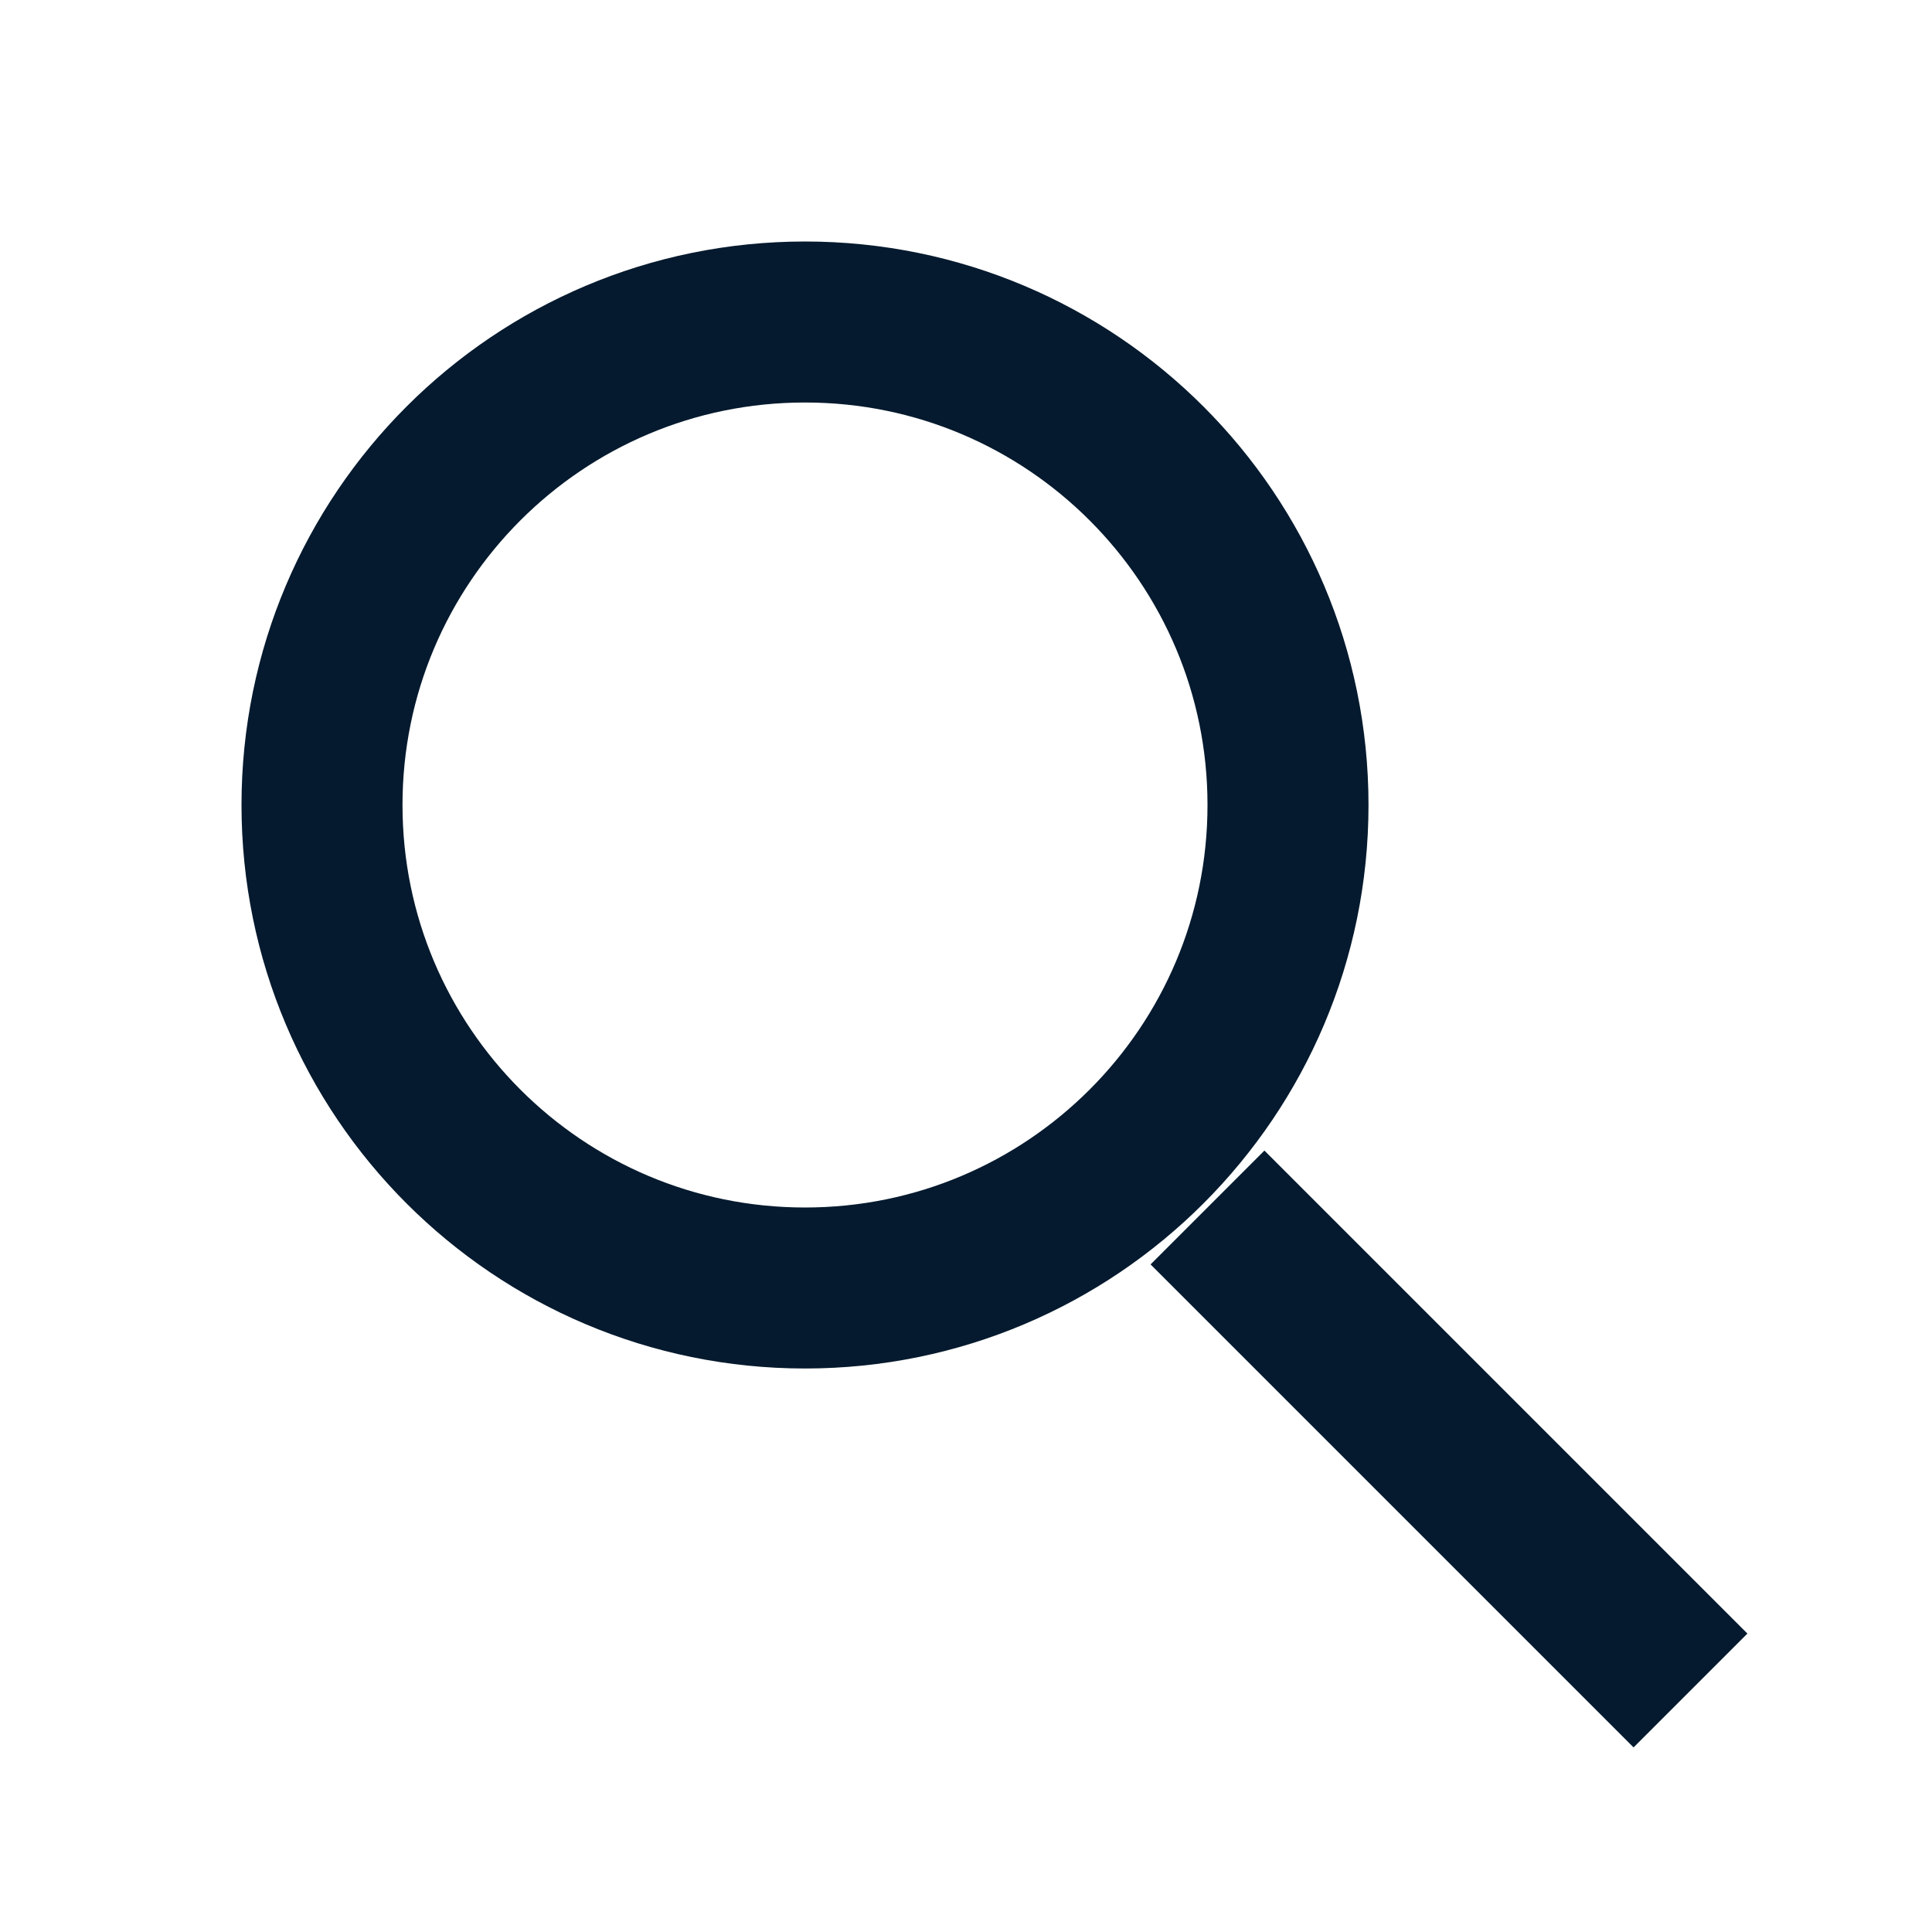
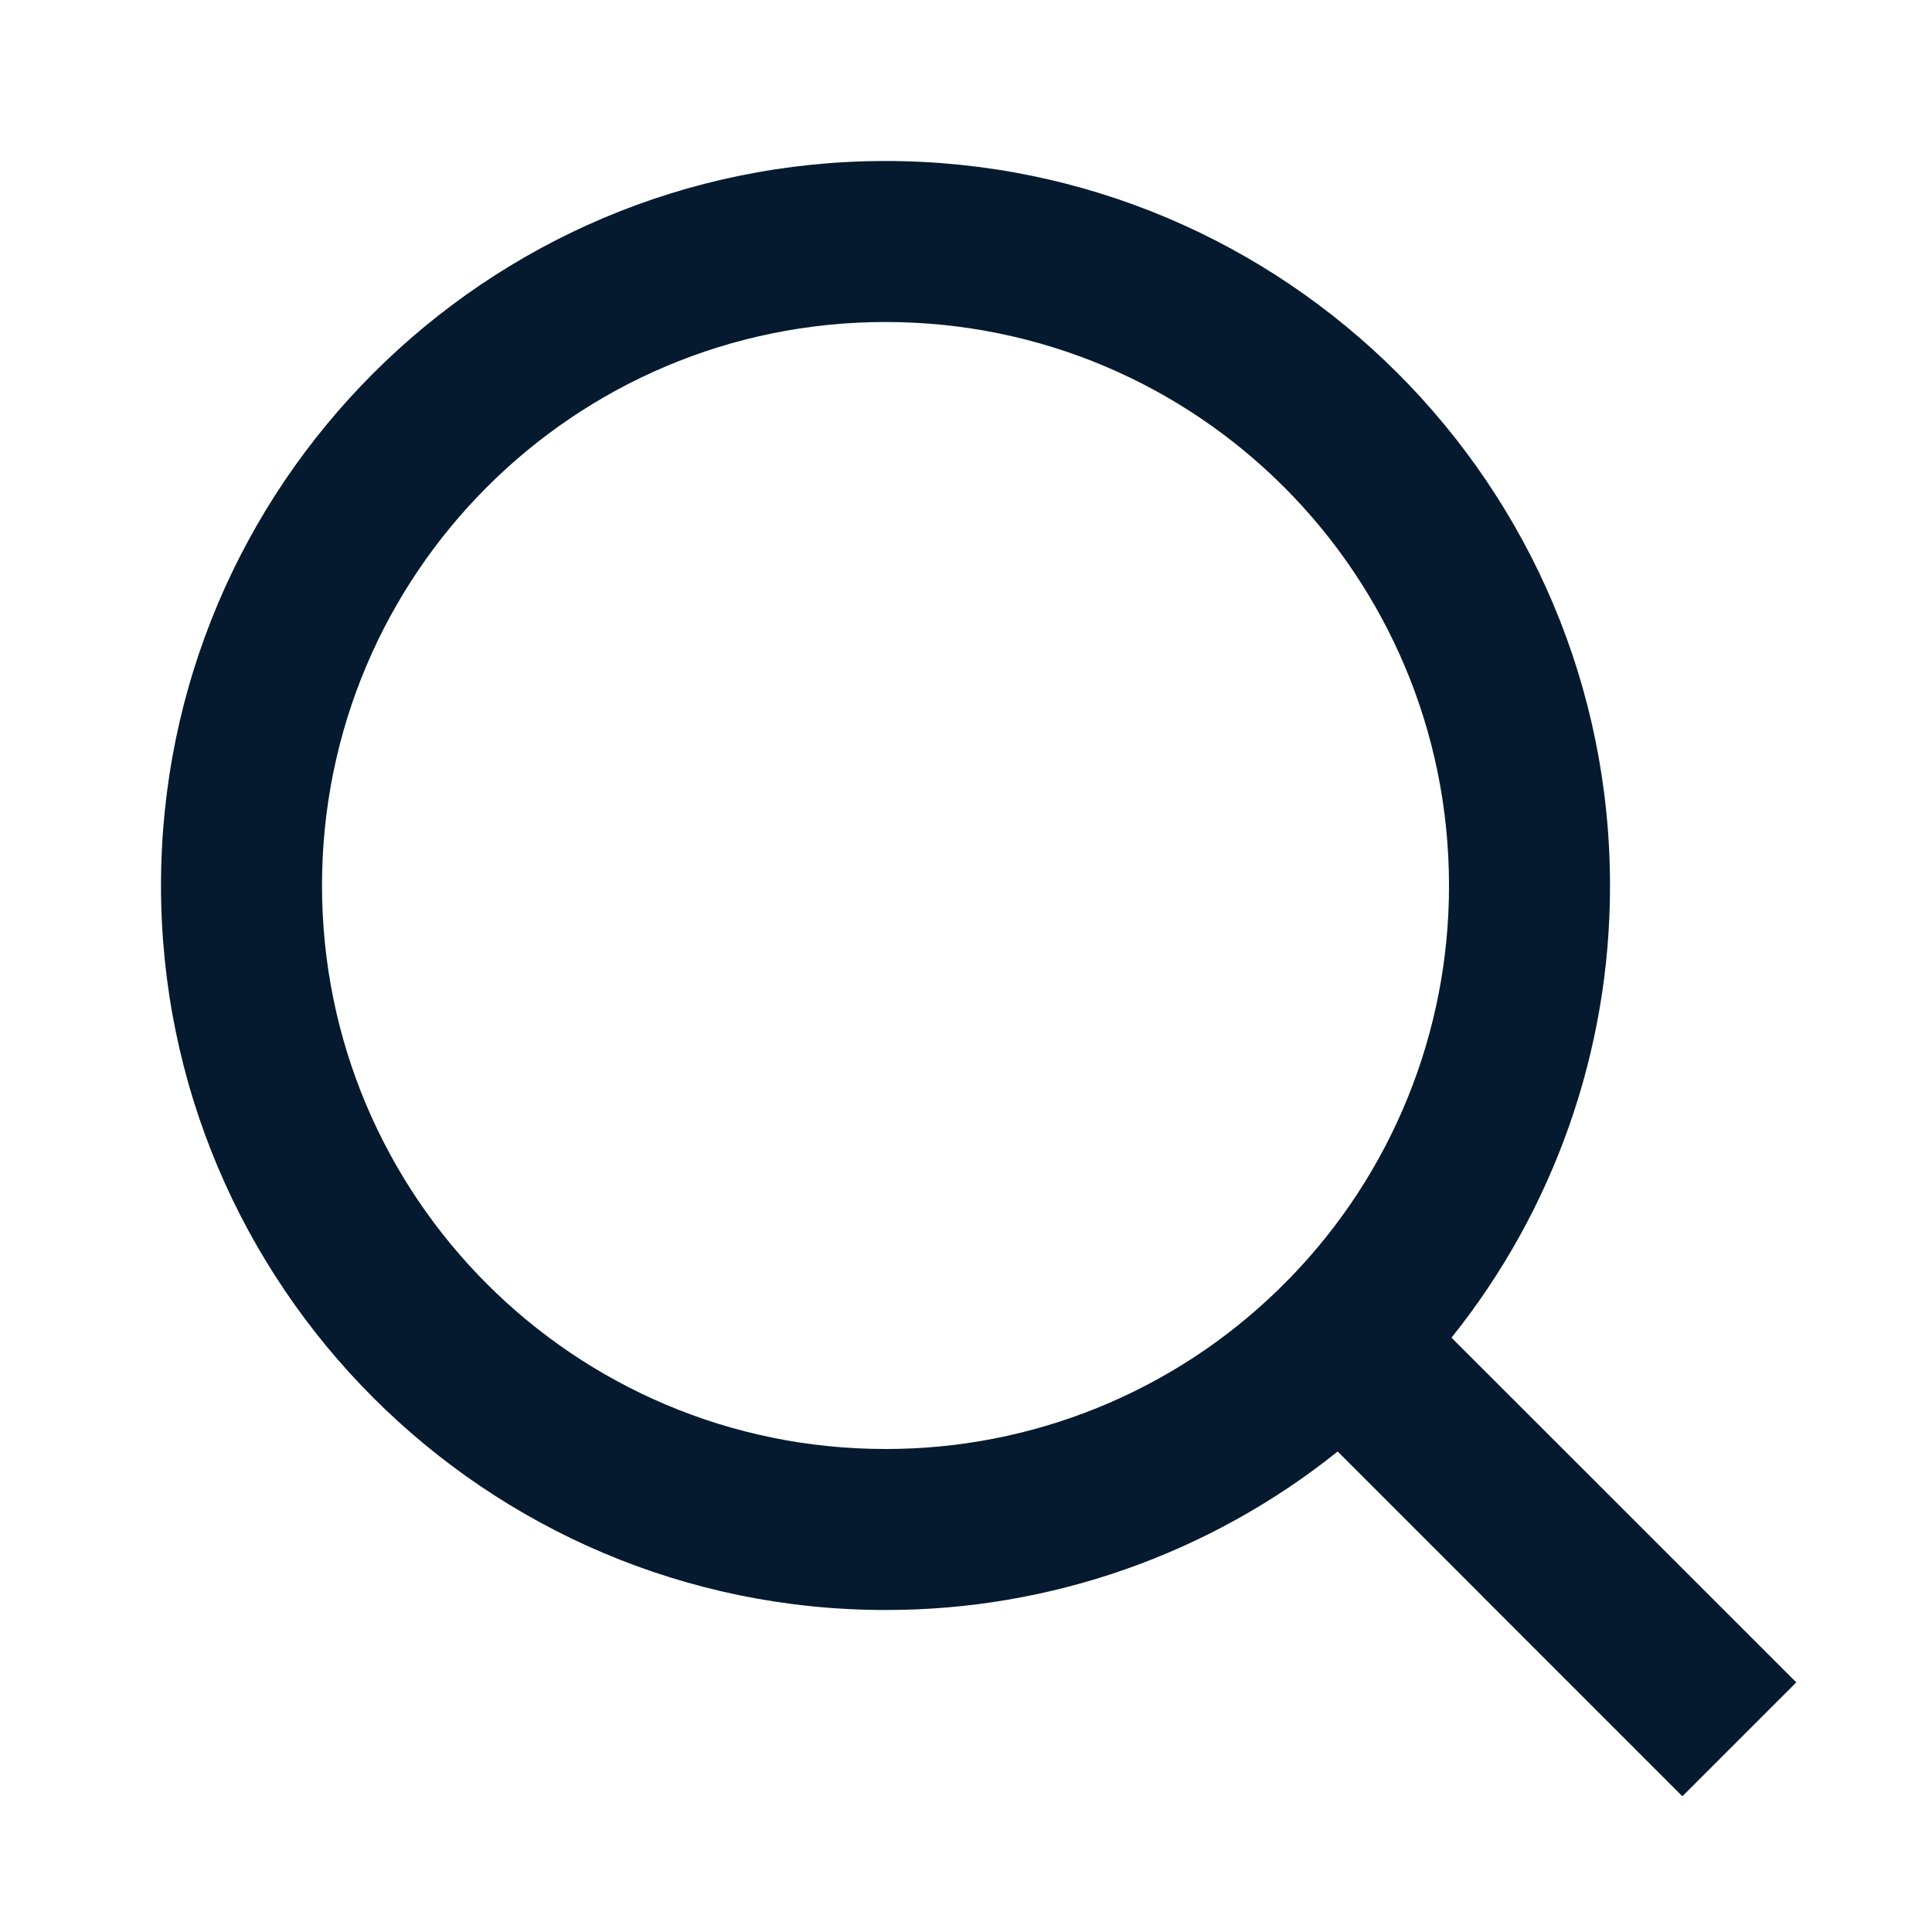
<svg xmlns="http://www.w3.org/2000/svg" width="24" height="24" viewBox="0 0 24 24" fill="none">
-   <circle cx="10" cy="10" r="6" stroke="#051A2E" stroke-width="2" />
-   <path d="m21 21-6-6" stroke="#051A2E" stroke-width="2" stroke-linejoin="round" />
+   <path d="m18.031 16.617 4.283 4.282-1.415 1.415-4.282-4.283A8.96 8.96 0 0 1 11 20c-4.968 0-9-4.032-9-9s4.032-9 9-9 9 4.032 9 9a8.96 8.96 0 0 1-1.969 5.617zm-2.006-.742A6.977 6.977 0 0 0 18 11c0-3.868-3.133-7-7-7-3.868 0-7 3.132-7 7 0 3.867 3.132 7 7 7a6.977 6.977 0 0 0 4.875-1.975l.15-.15z" fill="#051A2E" />
</svg>
